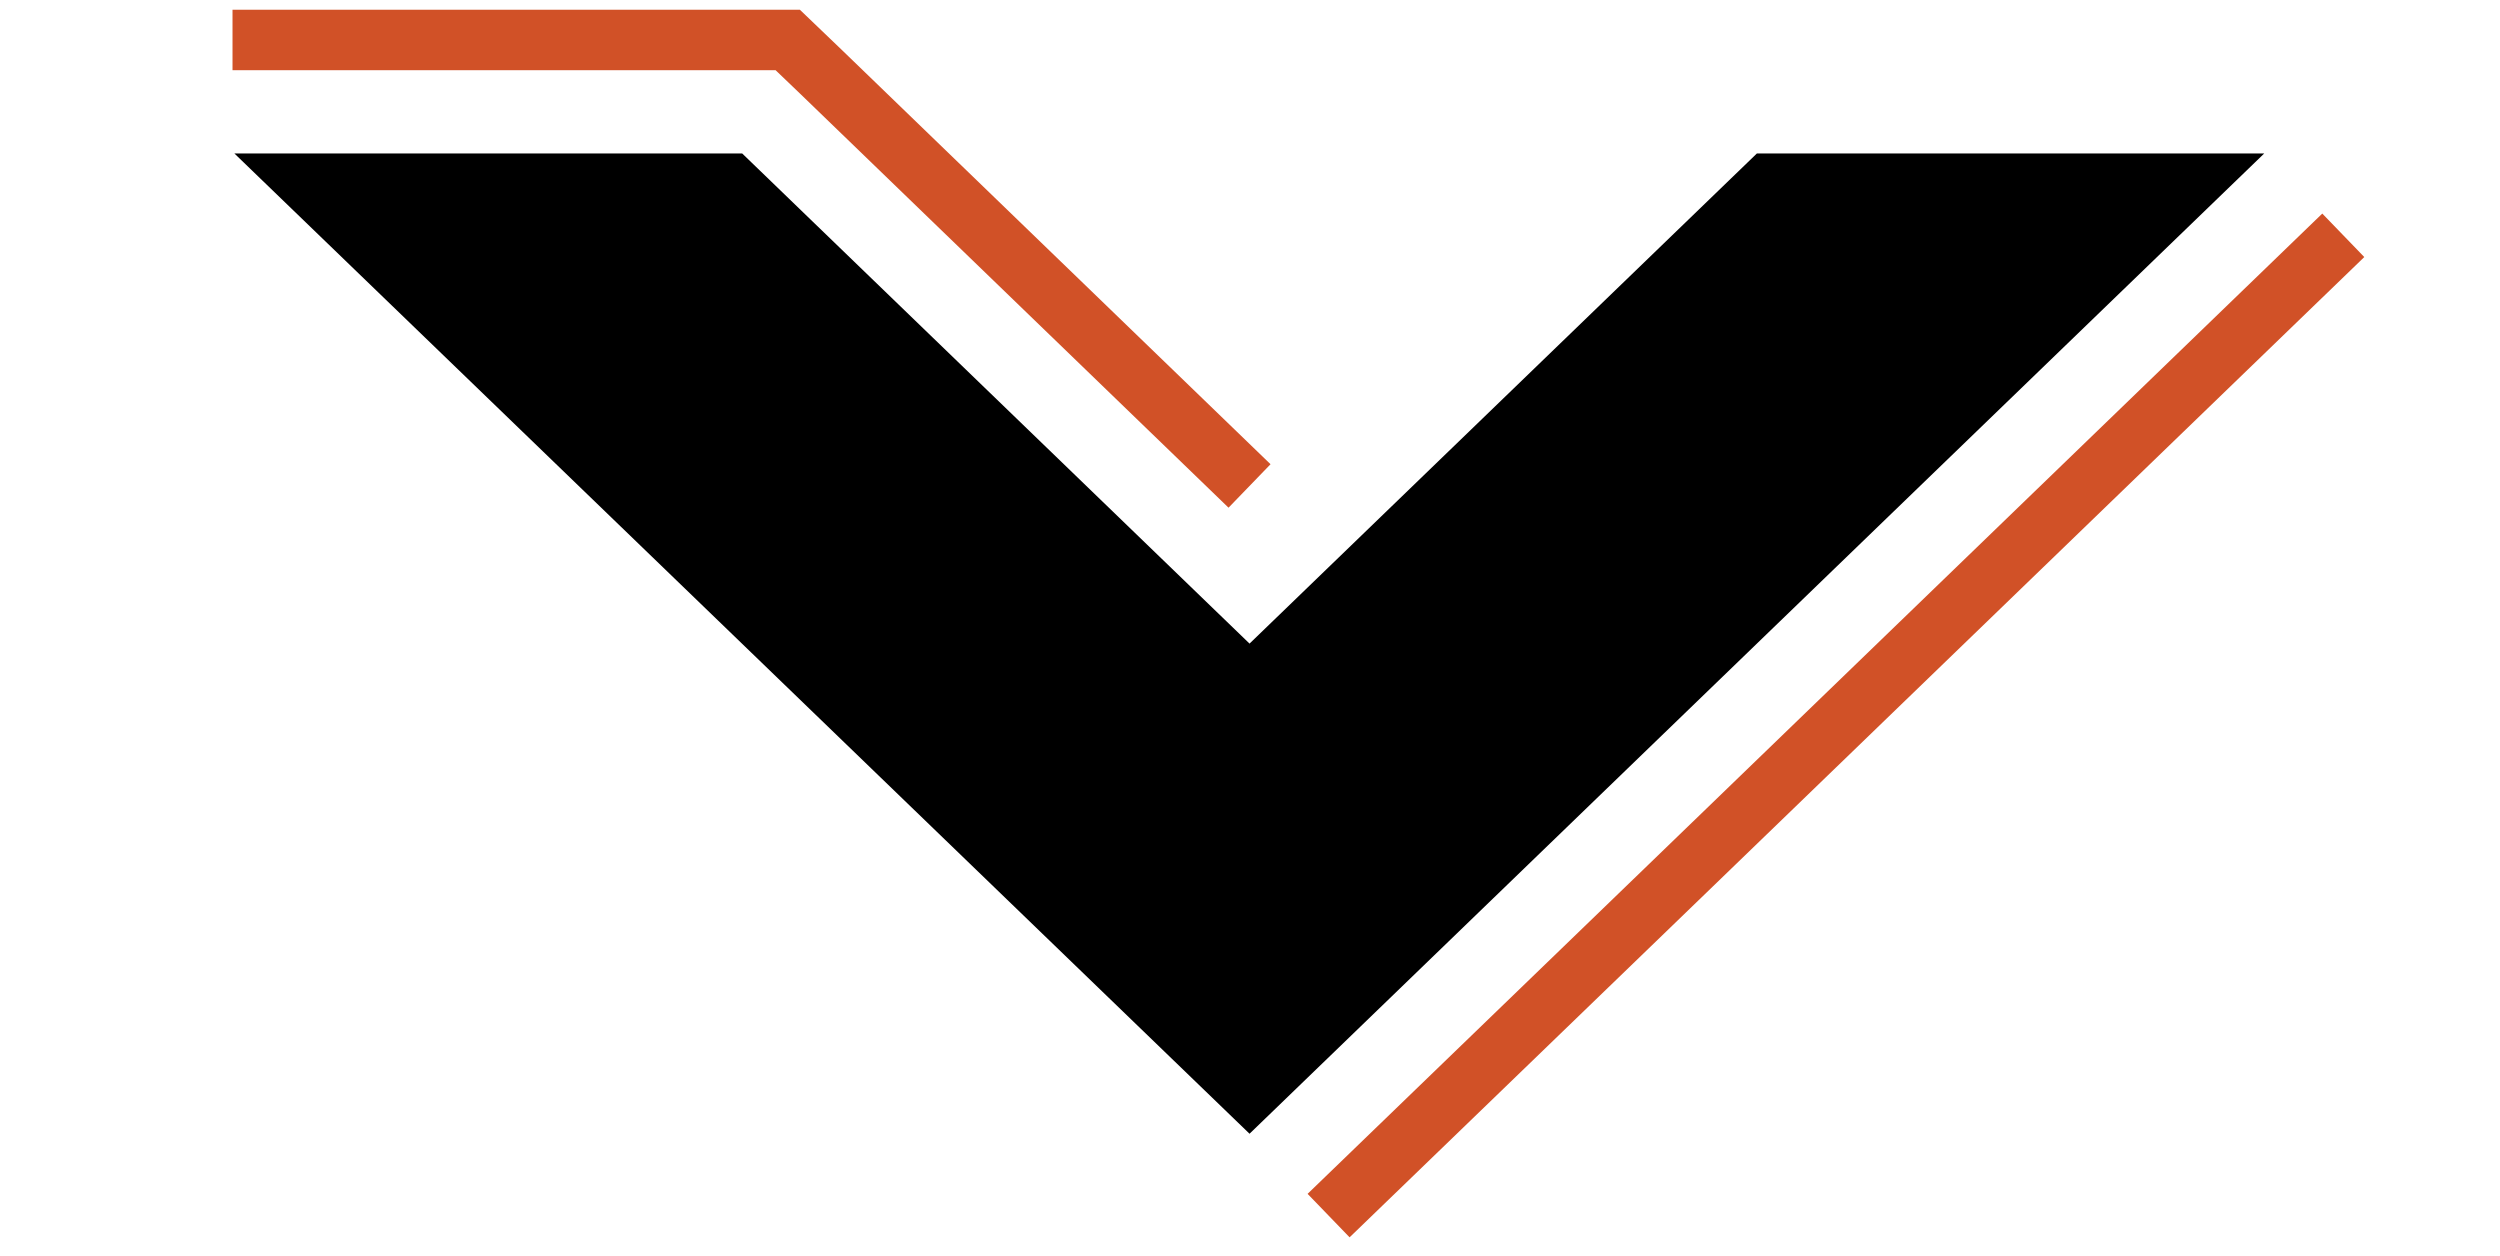
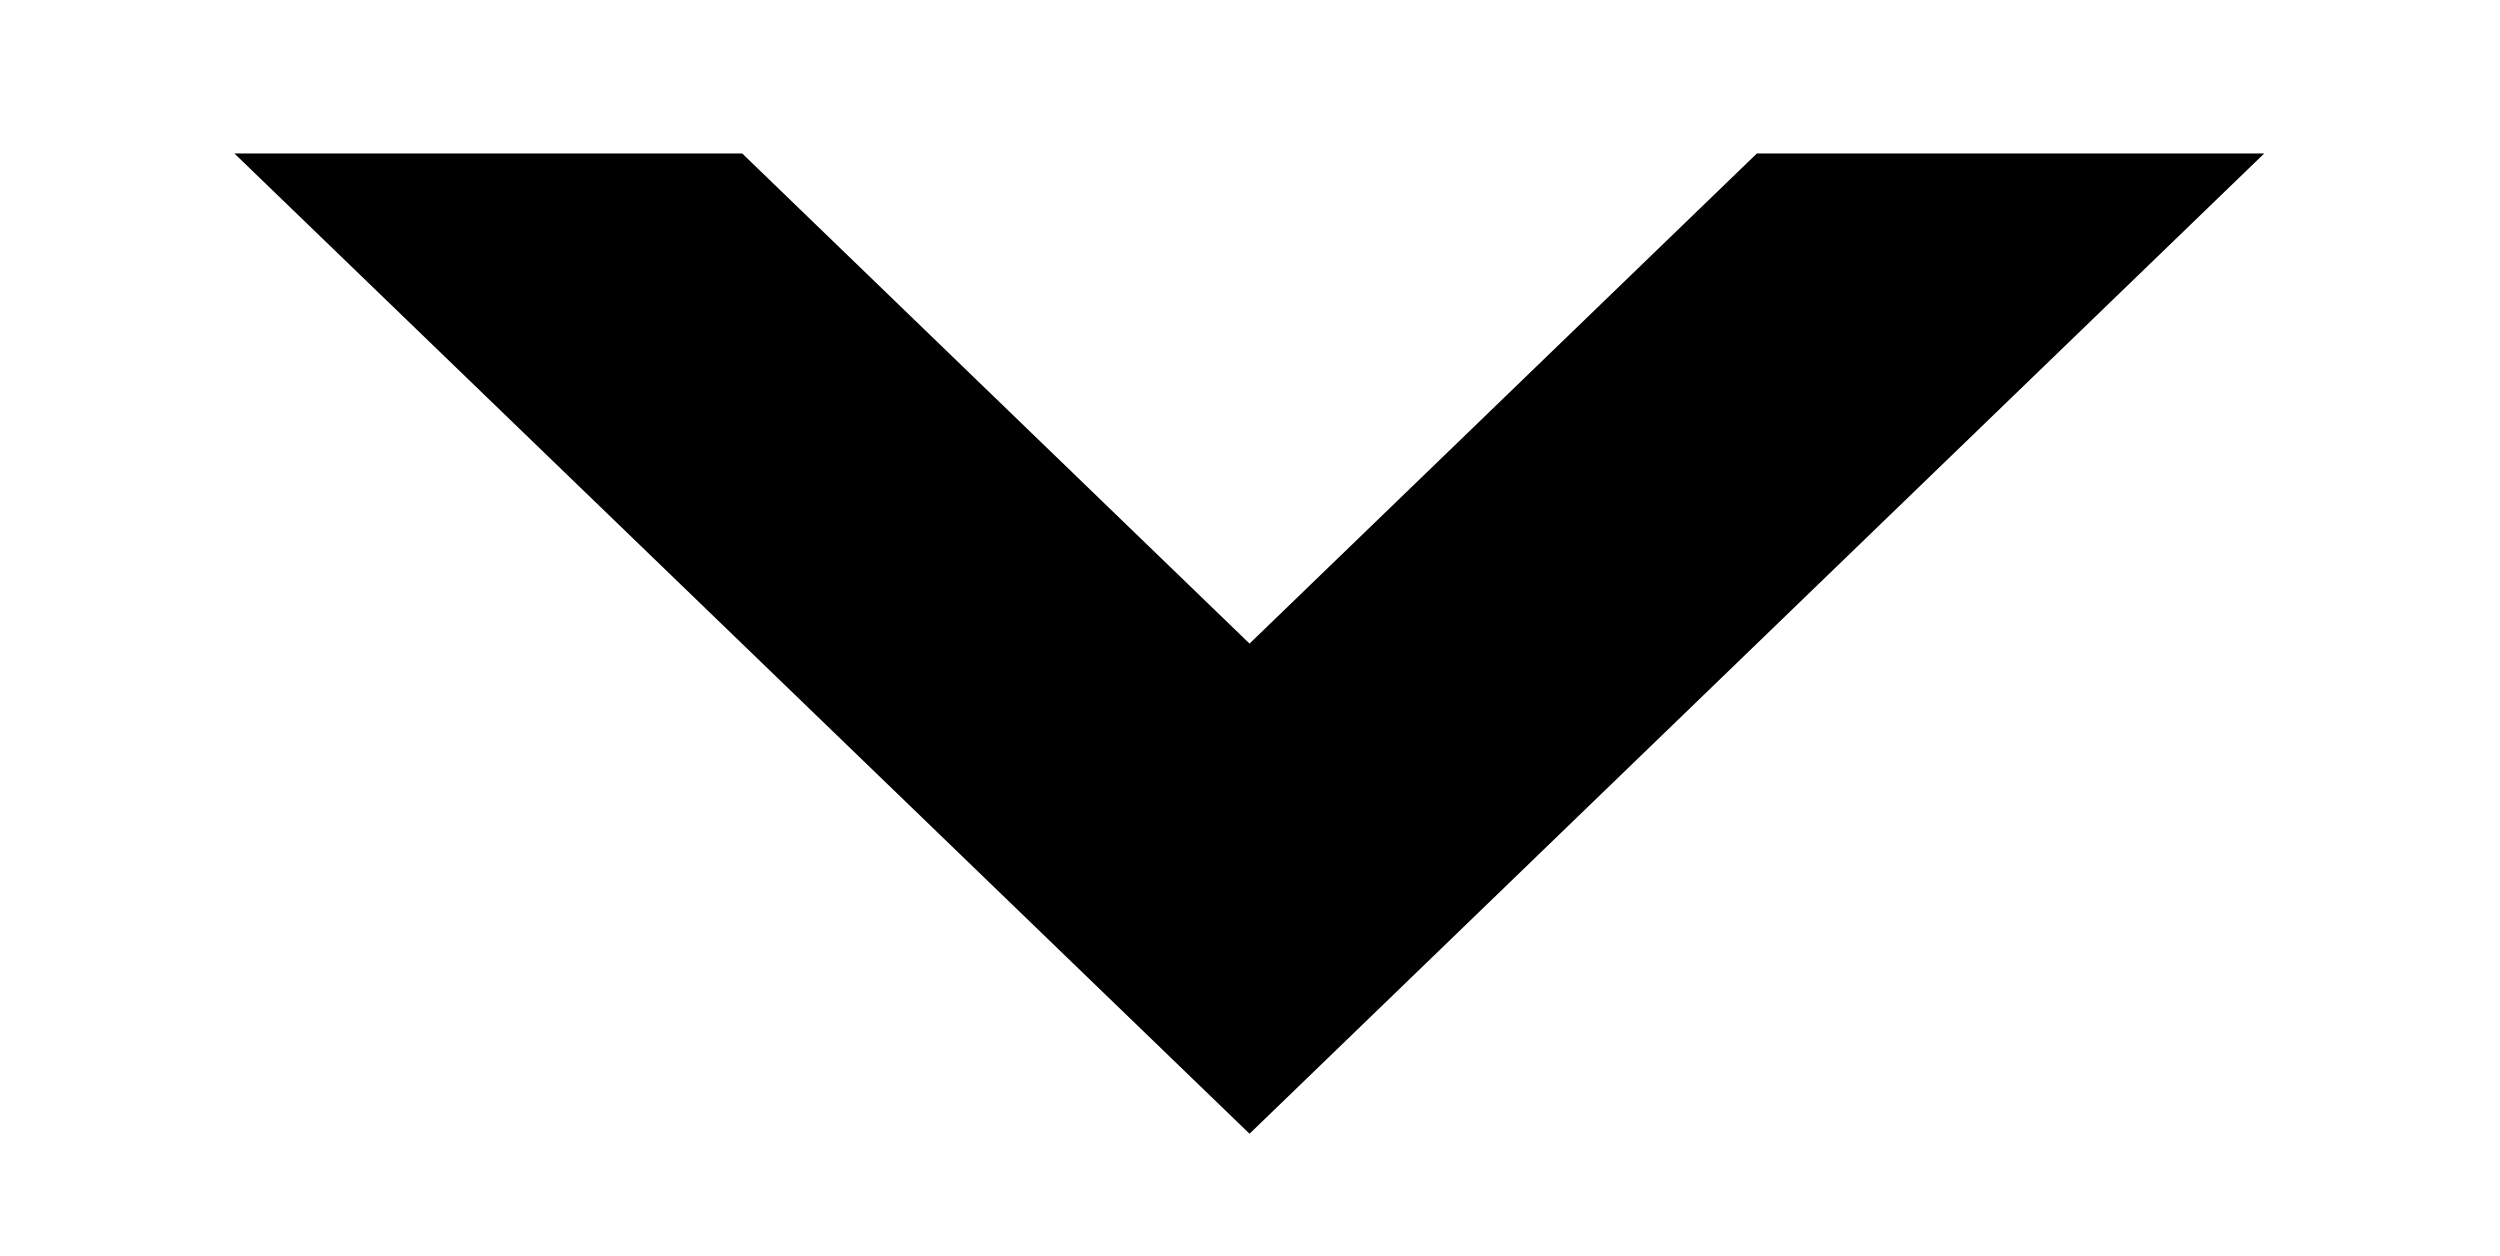
<svg xmlns="http://www.w3.org/2000/svg" viewBox="0 0 53.76 27">
  <defs>
-     <style>.cls-2{fill:none;stroke:#d15127;stroke-miterlimit:10;stroke-width:1.3px;}</style>
+     <style>.cls-2{fill:none;stroke-miterlimit:10;stroke-width:1.3px;}</style>
  </defs>
  <polygon points="26.87 13.84 15.96 3.3 5.04 3.3 26.87 24.38 48.69 3.3 37.78 3.3 26.87 13.84" />
  <path class="cls-2" d="M26.87,10.45l-9.21-8.9L16.94.86H5M28.57,26.14l7.33-7.08,14.49-14" />
</svg>
